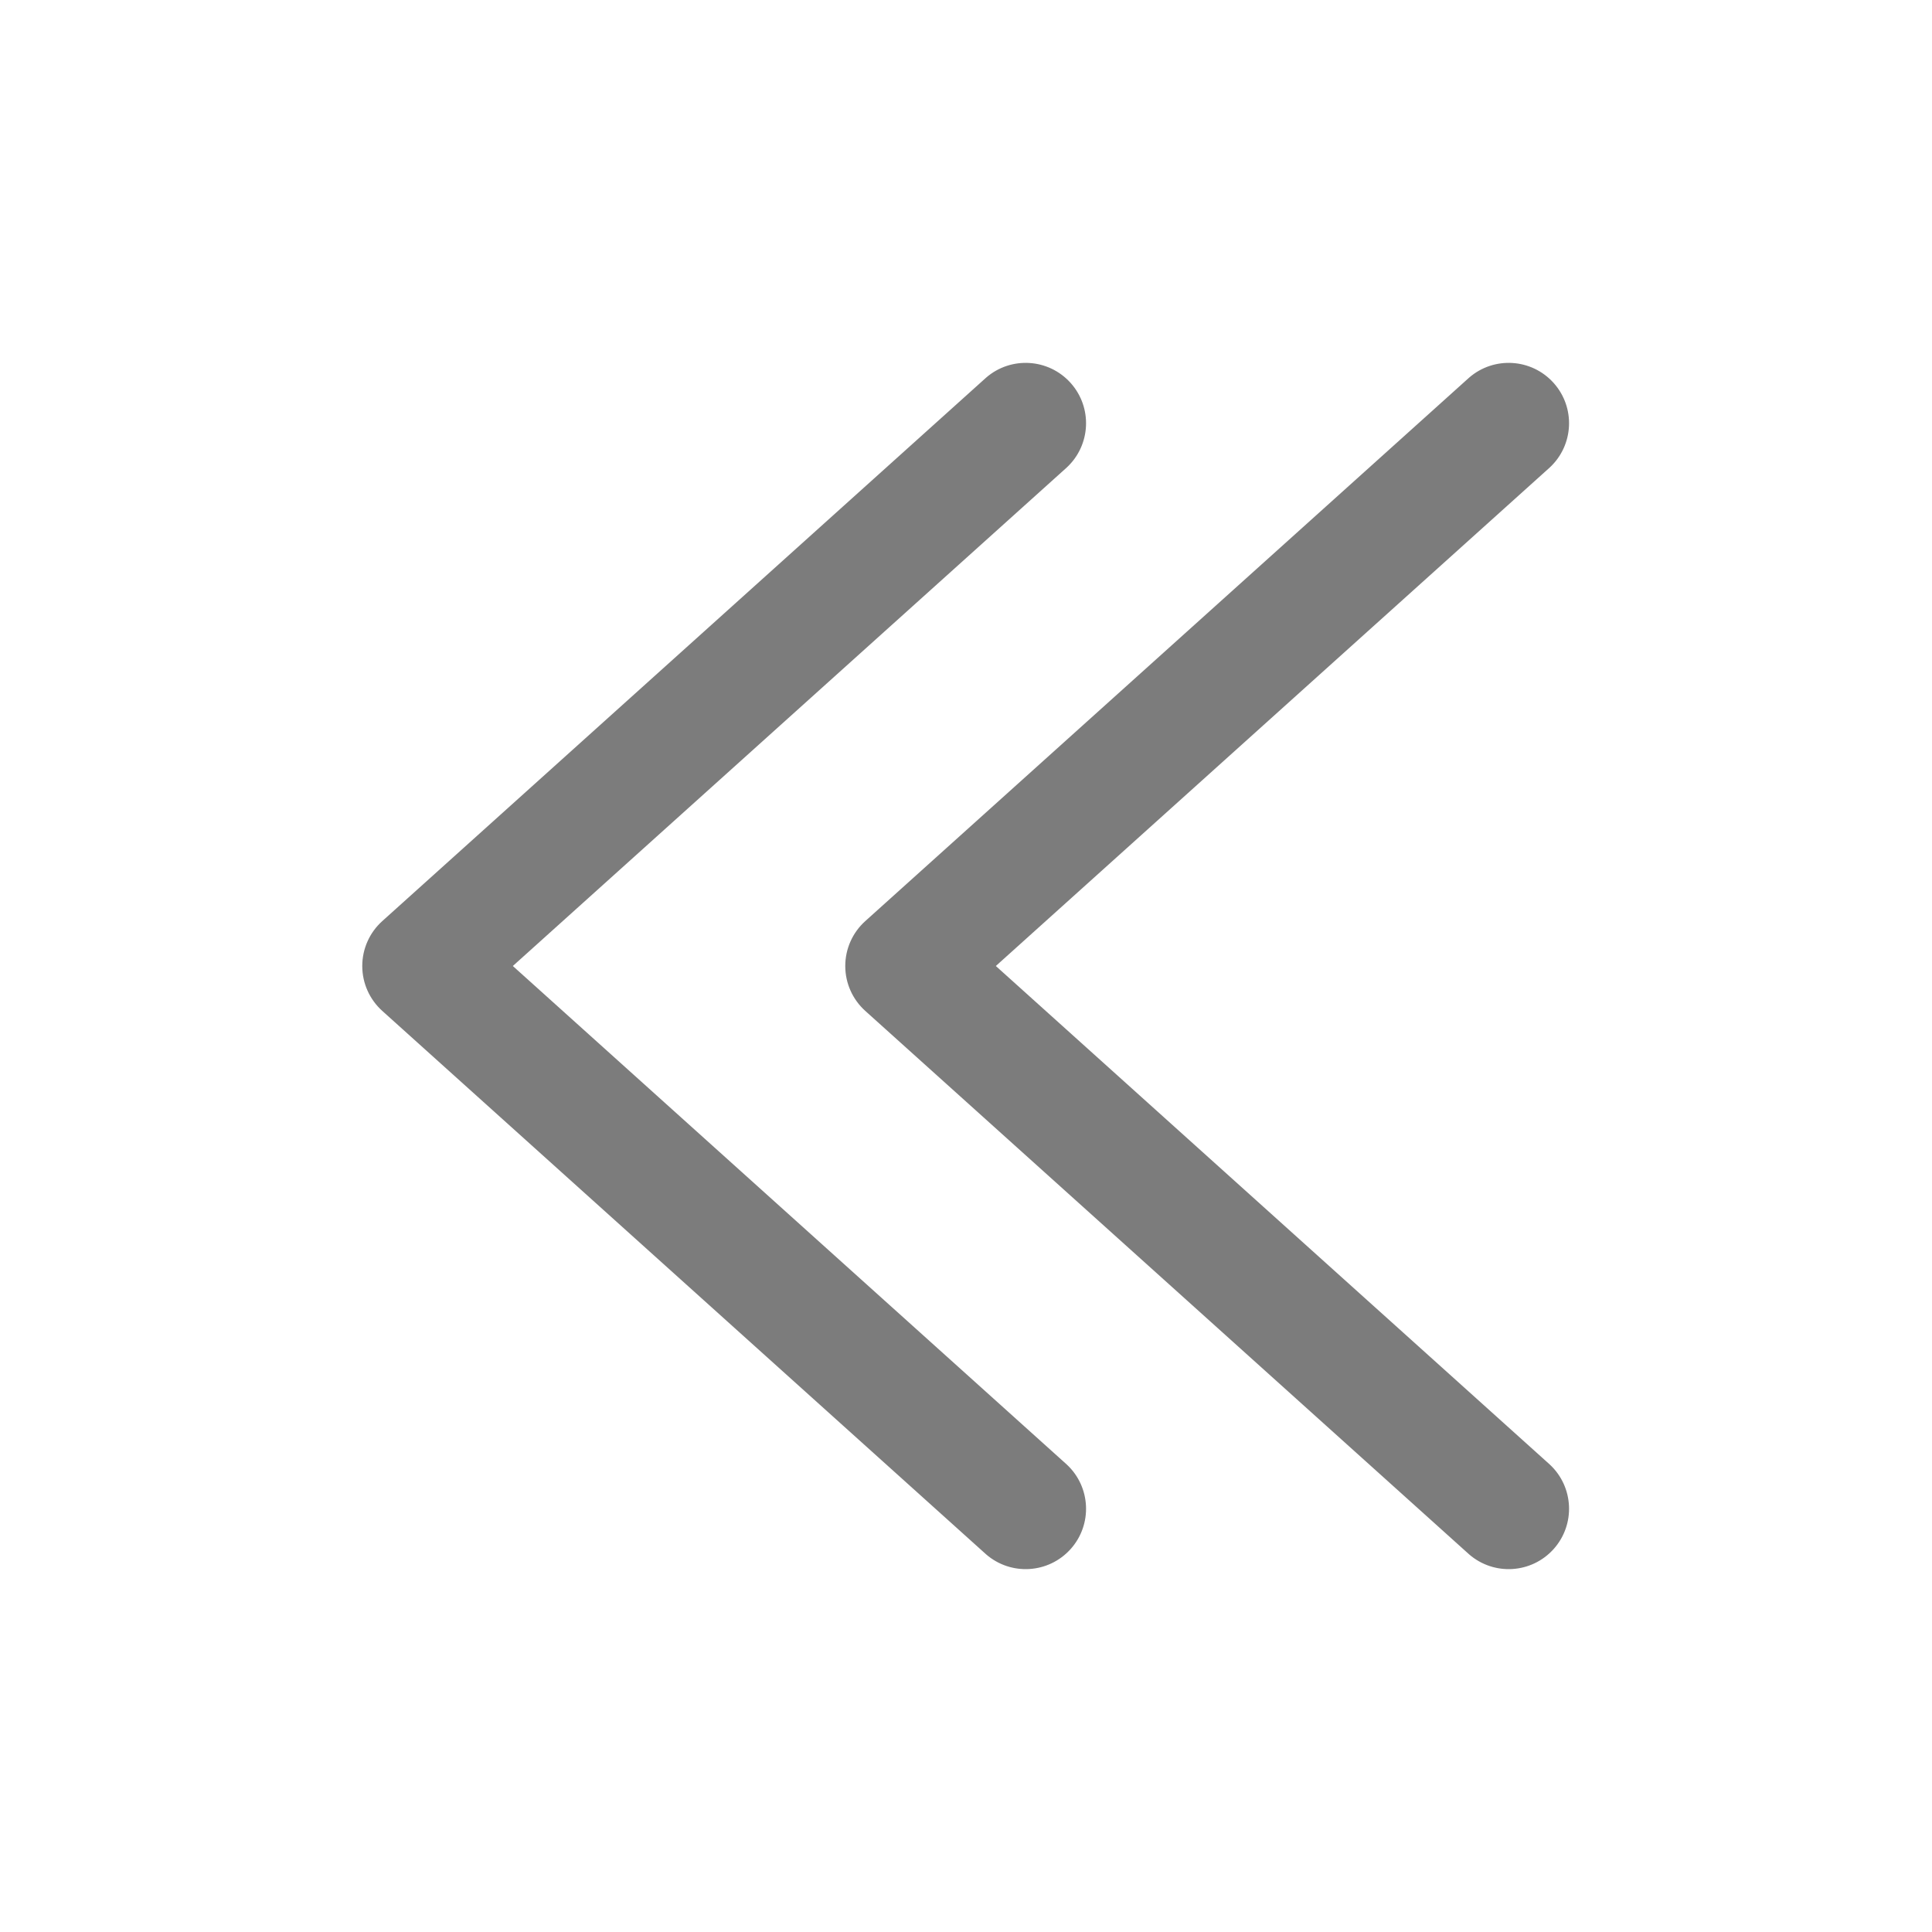
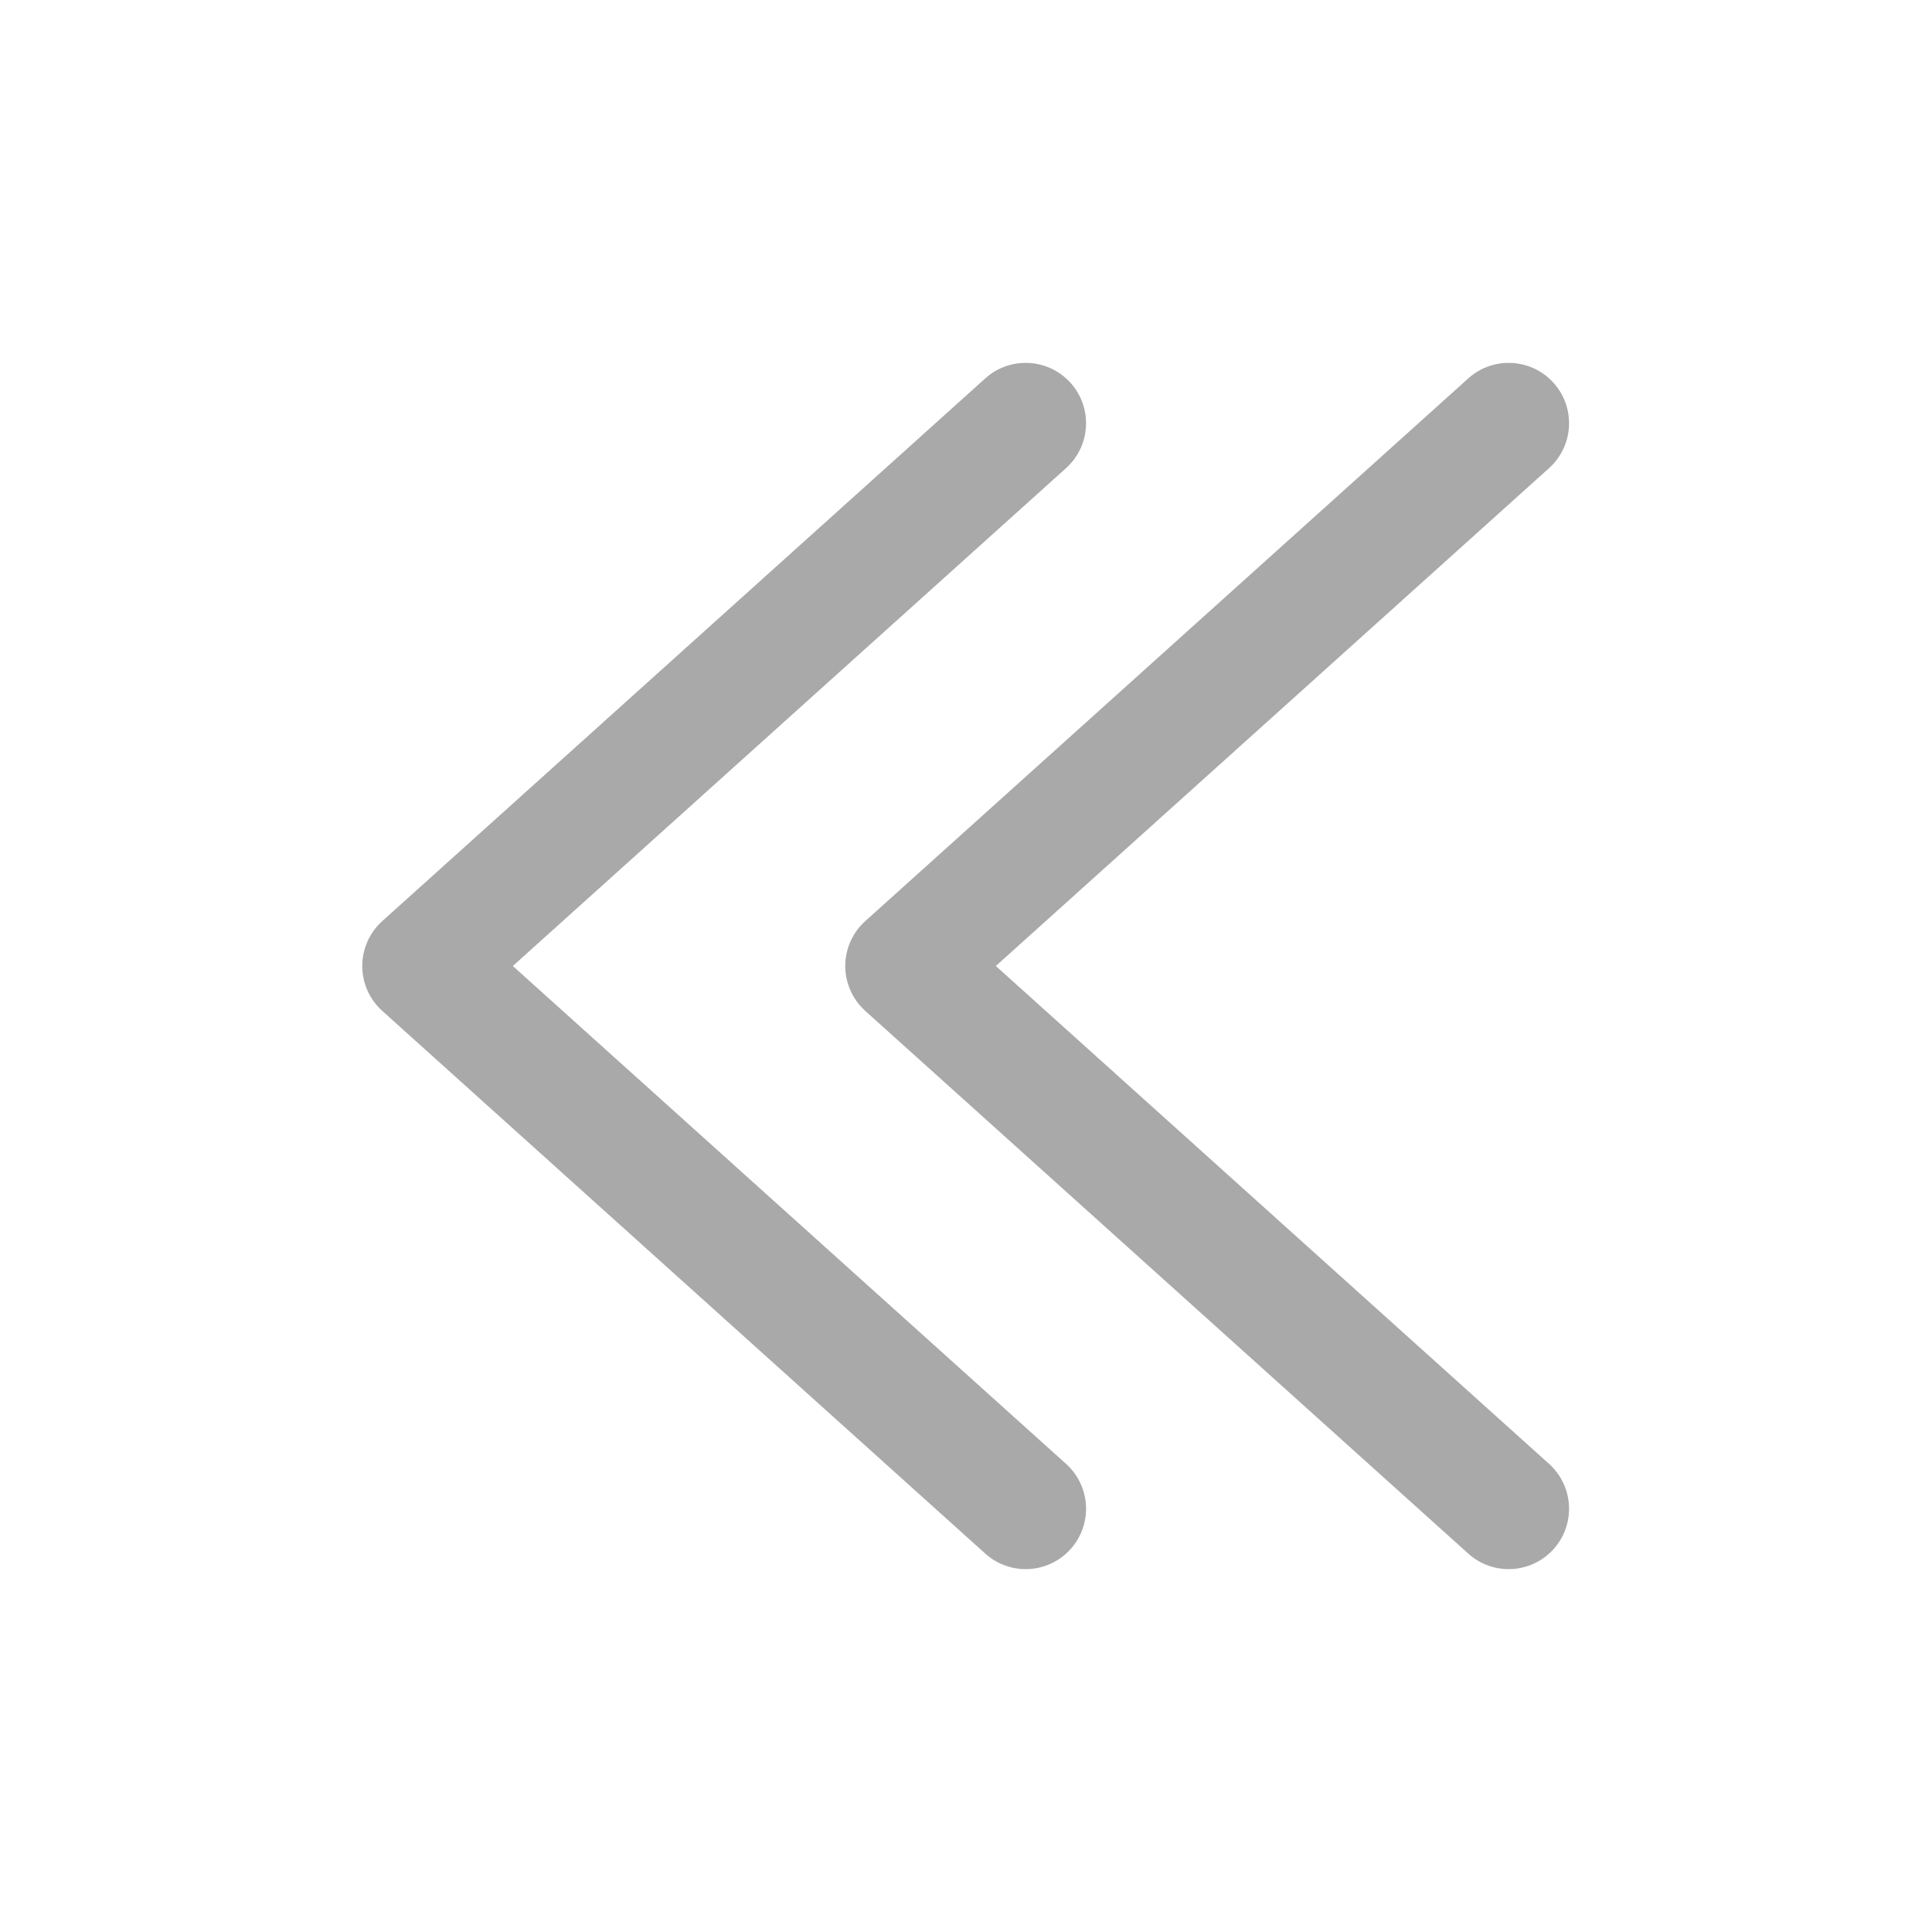
<svg xmlns="http://www.w3.org/2000/svg" width="16" height="16" viewBox="0 0 16 16">
-   <path fill="#5C5C5C" fill-opacity=".8" fill-rule="evenodd" d="M4.247 8l4.587 4.128a.5.5 0 0 1-.668.744l-5-4.5a.5.5 0 0 1 0-.744l5-4.5a.5.5 0 0 1 .668.744L4.247 8zm8.587 4.128a.5.5 0 0 1-.668.744l-5-4.5a.5.5 0 0 1 0-.744l5-4.5a.5.5 0 0 1 .668.744L8.247 8l4.587 4.128z" />
+   <path fill="darkgrey" fill-rule="evenodd" d="M4.247 8l4.587 4.128a.5.5 0 0 1-.668.744l-5-4.5a.5.5 0 0 1 0-.744l5-4.5a.5.5 0 0 1 .668.744L4.247 8zm8.587 4.128a.5.5 0 0 1-.668.744l-5-4.5a.5.5 0 0 1 0-.744l5-4.5a.5.5 0 0 1 .668.744L8.247 8l4.587 4.128z" />
</svg>
